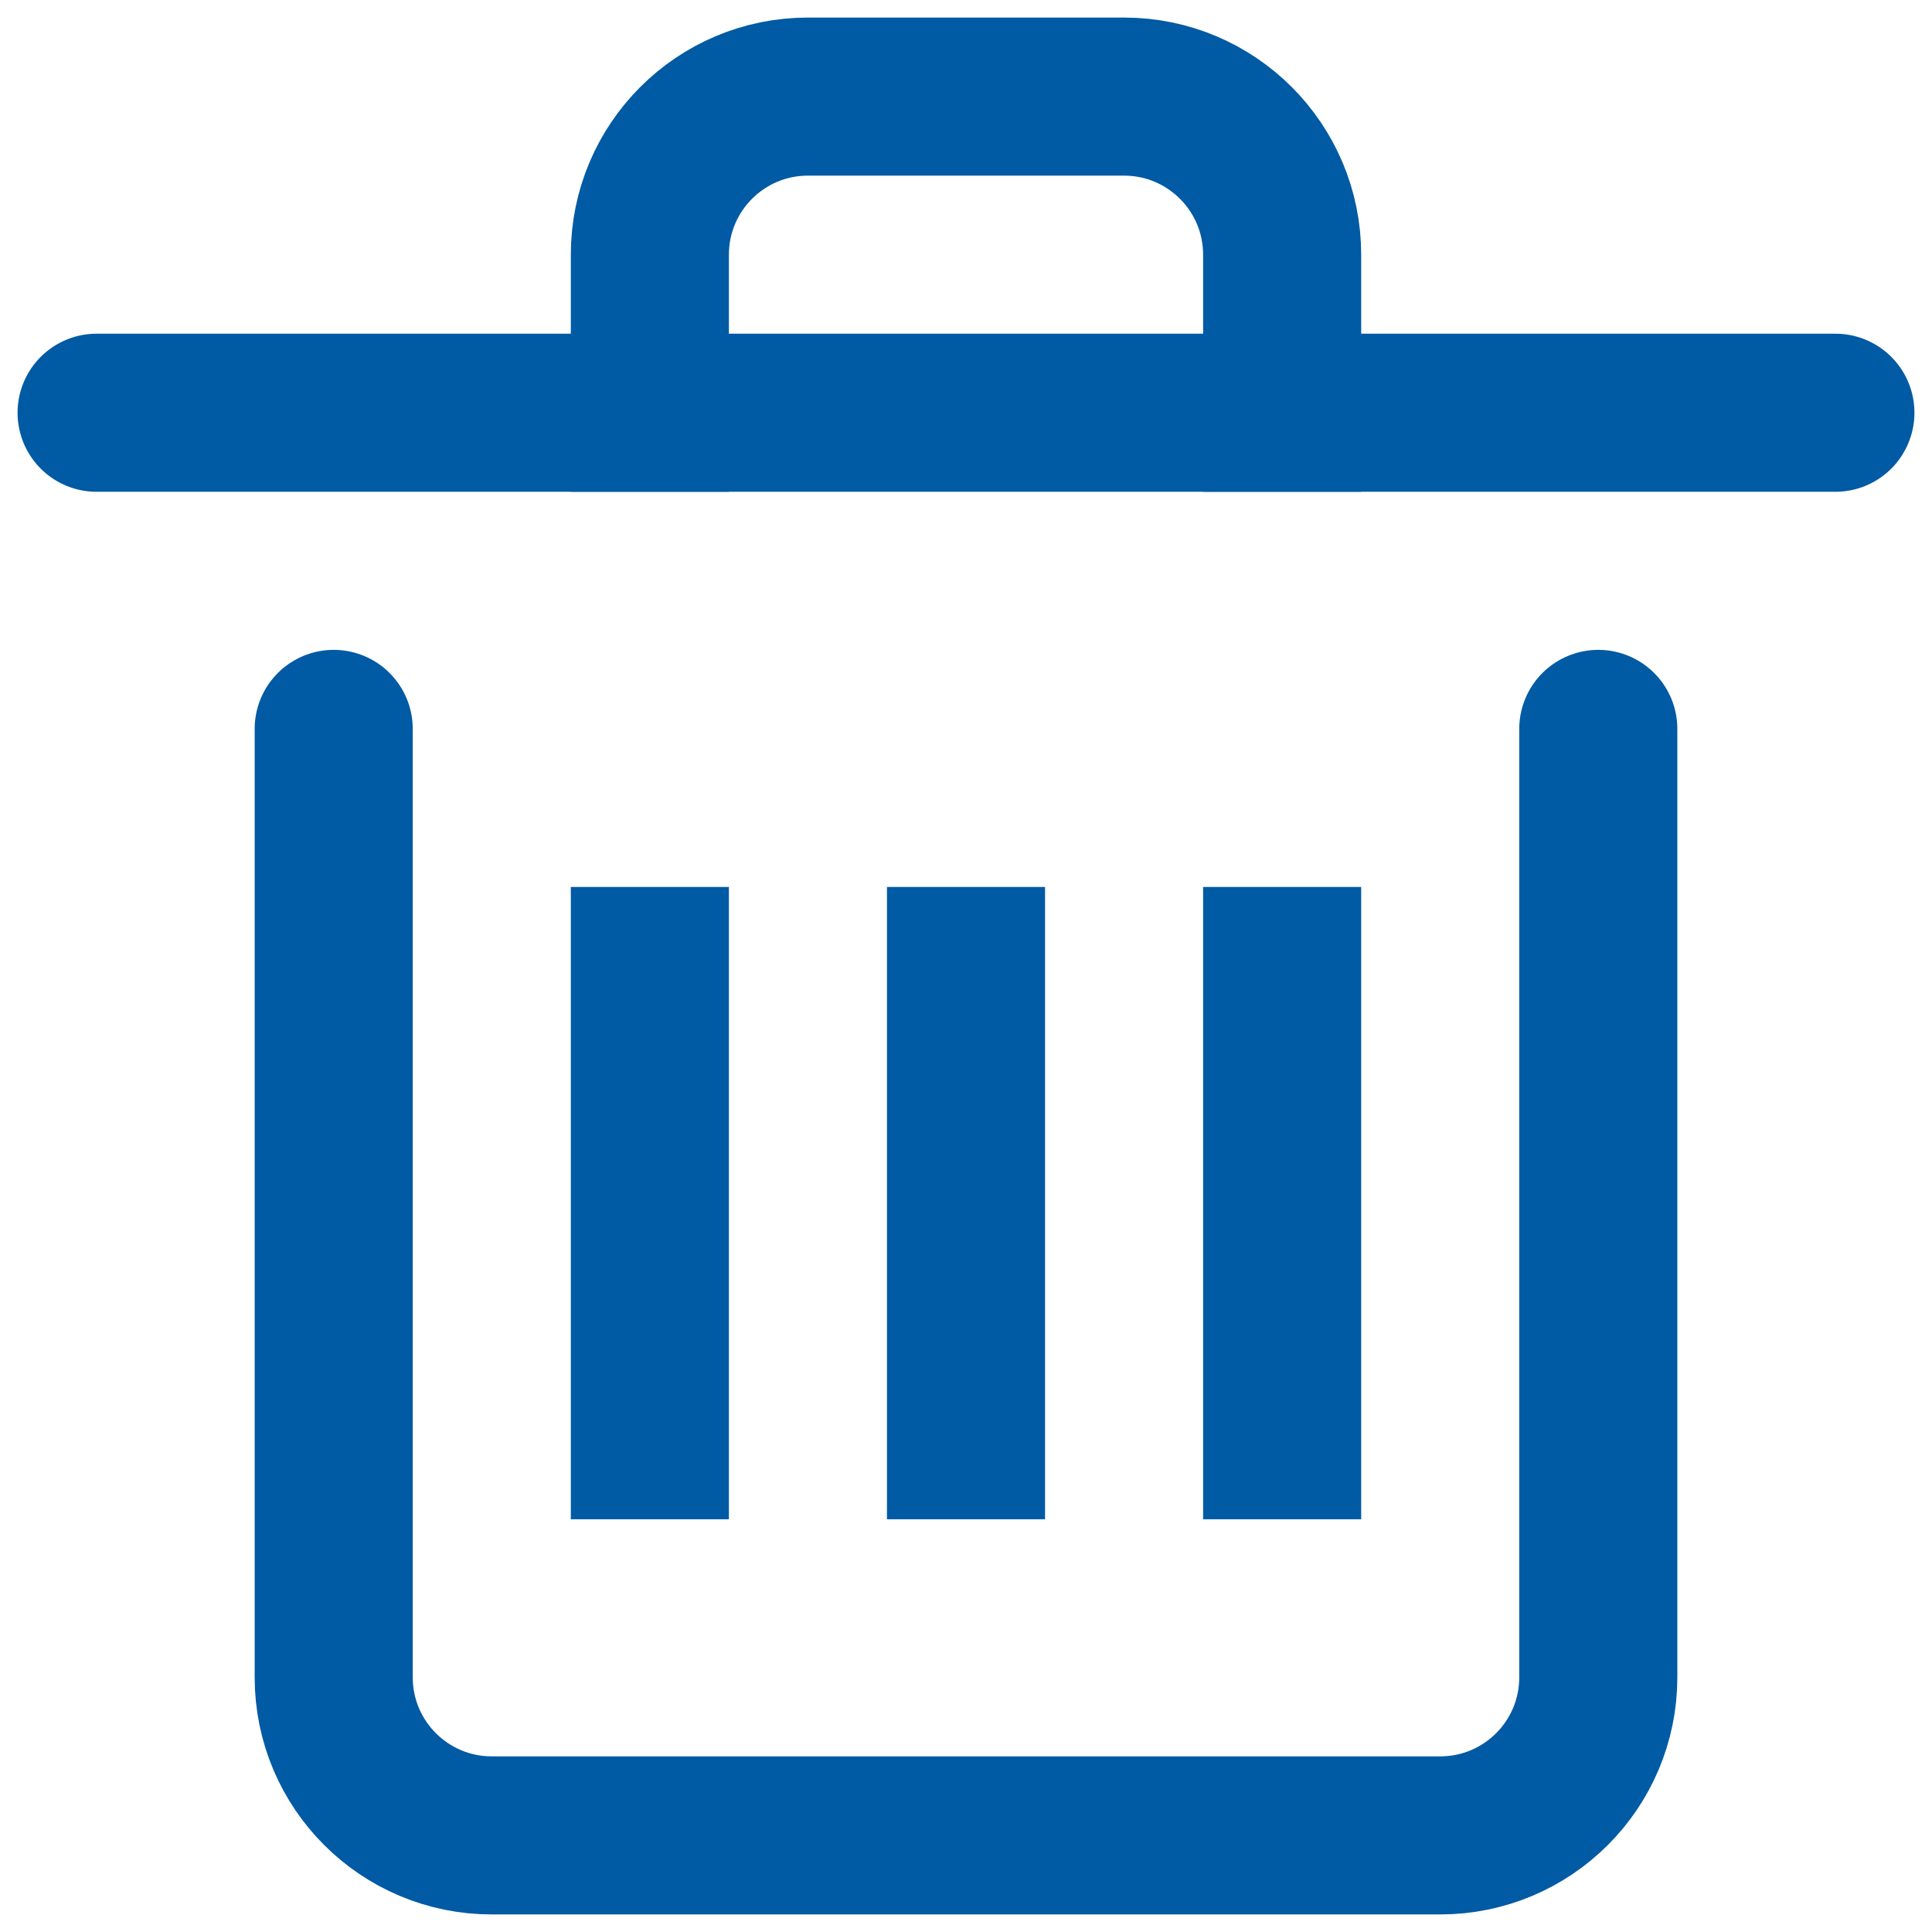
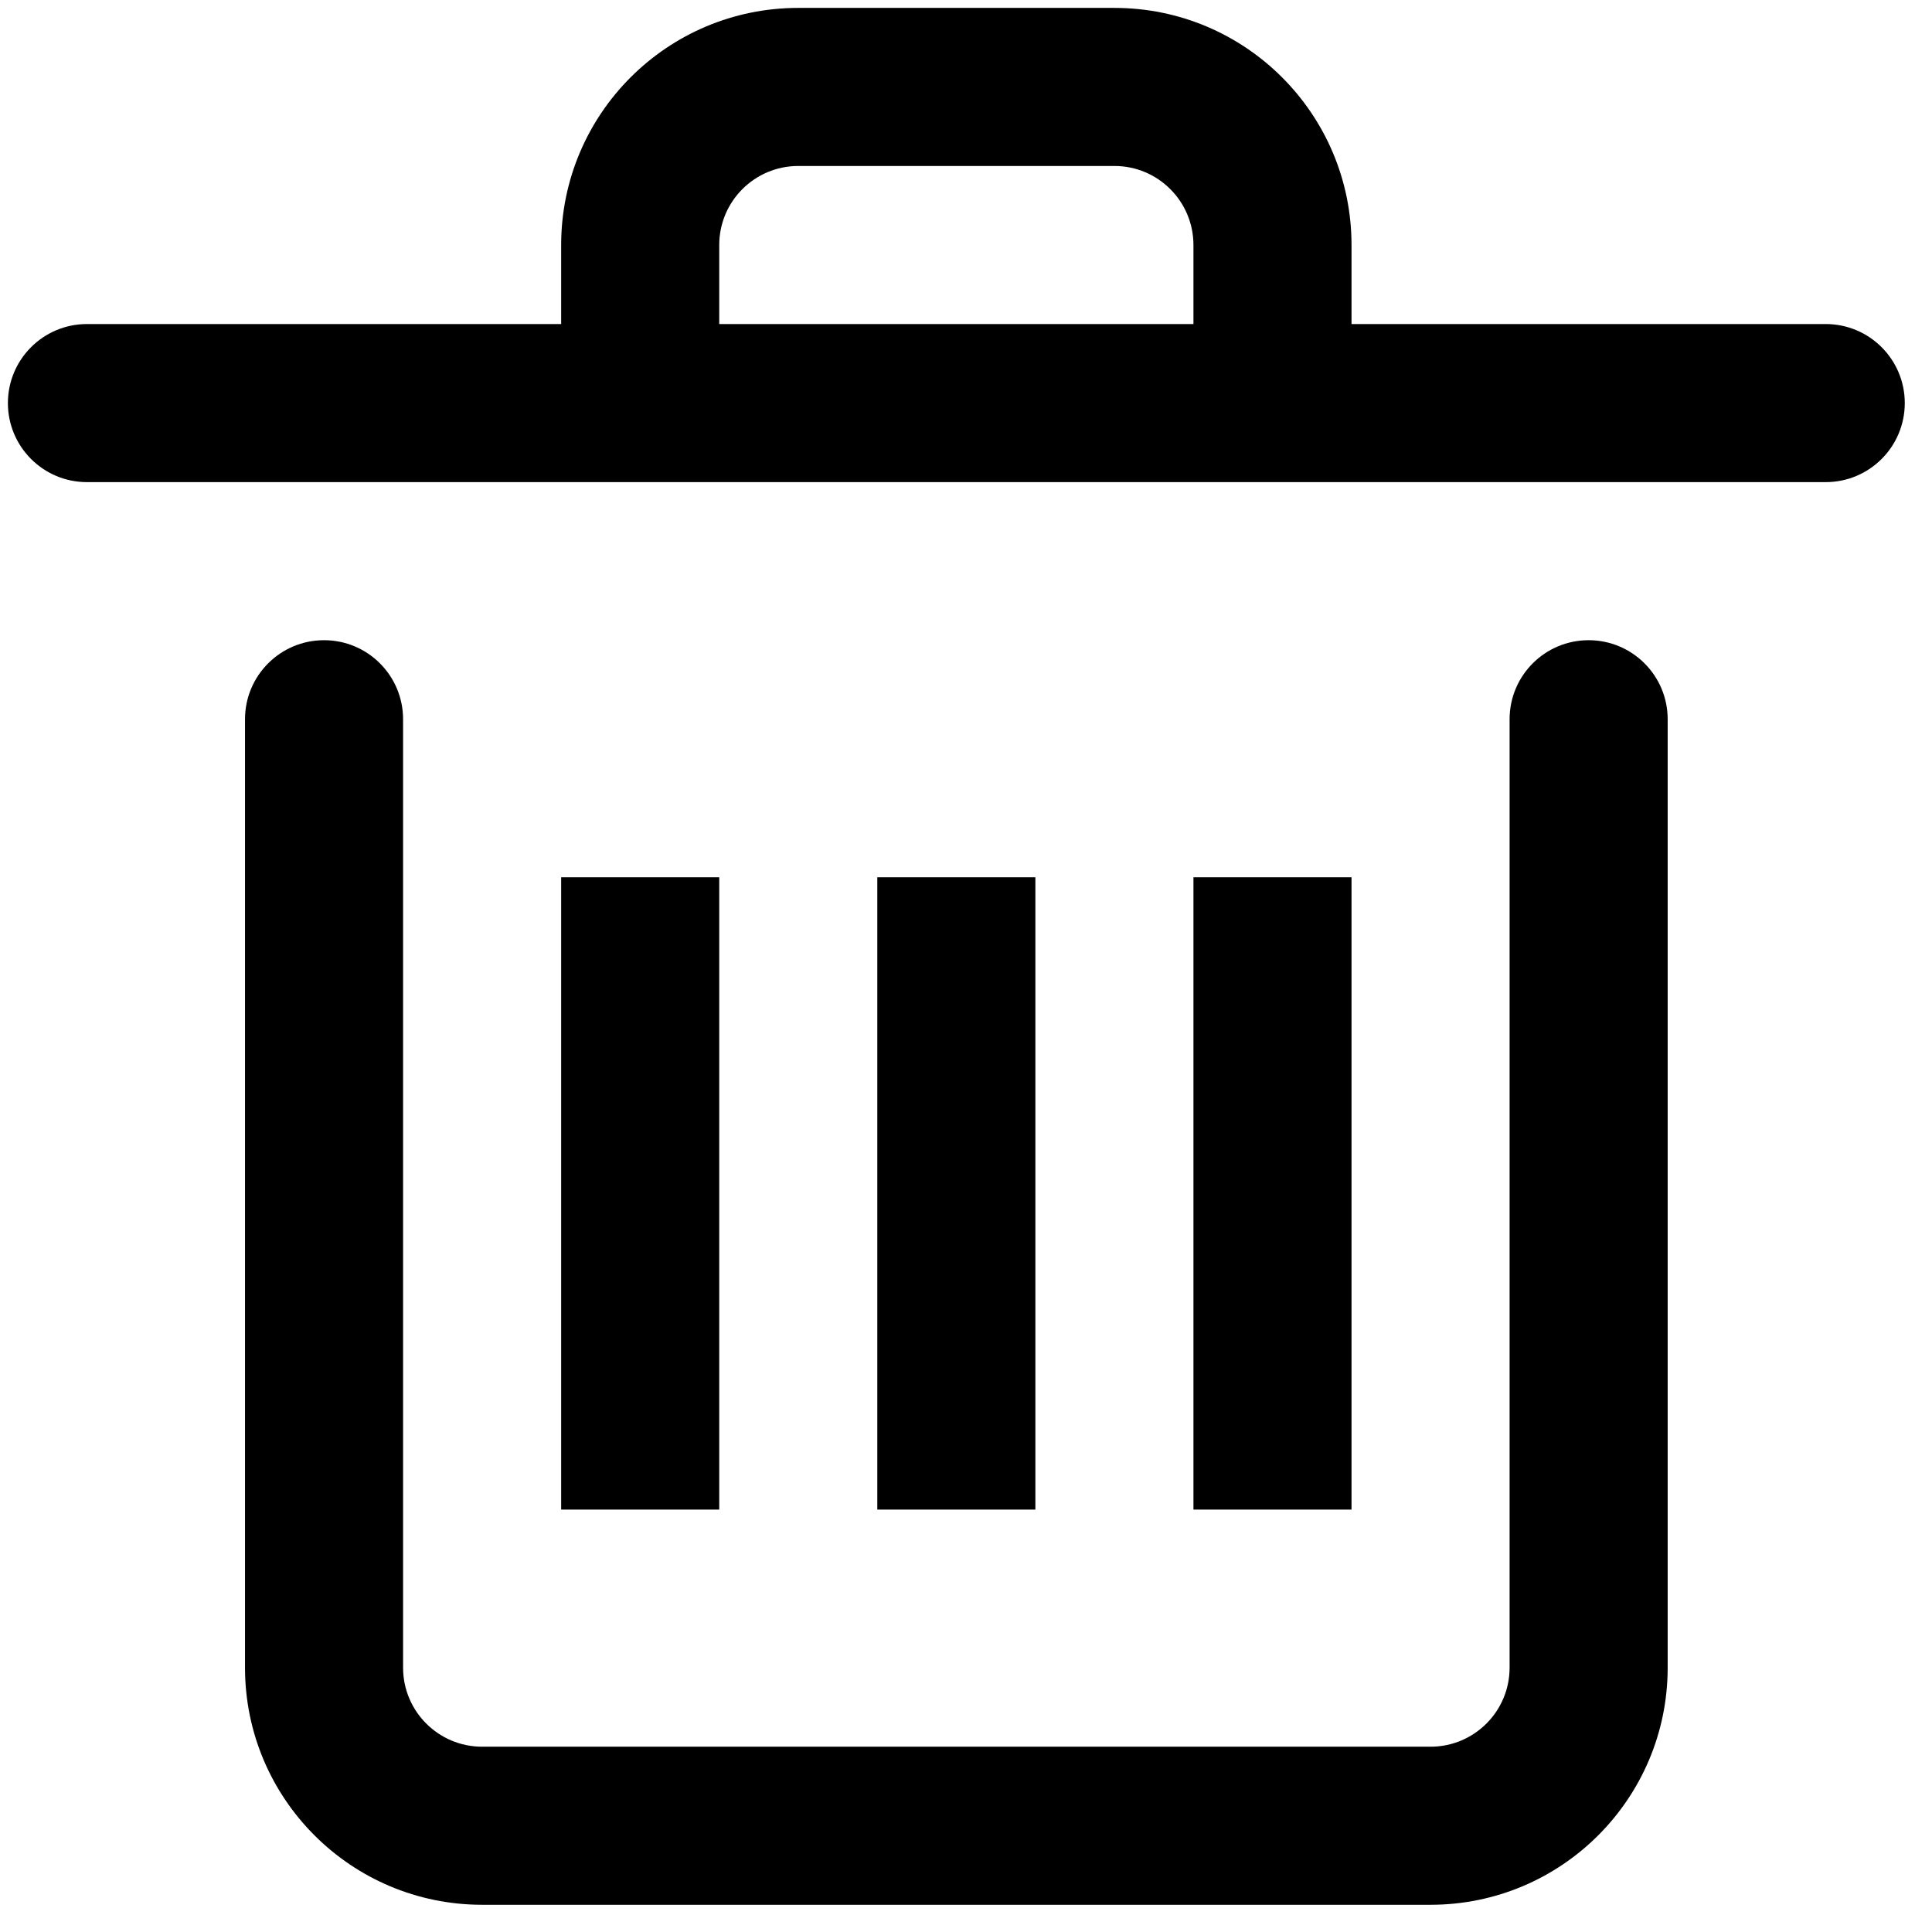
- <svg xmlns="http://www.w3.org/2000/svg" width="200" height="200" viewBox="0 0 200 200">
-   <g fill="none" fill-rule="evenodd" stroke="#005AA4" stroke-width="16.364" transform="translate(10 10)">
-     <path stroke-linecap="round" stroke-linejoin="round" d="M155.455,65.455 L155.455,163.636 C155.455,172.674 148.128,180 139.091,180 L40.909,180 C31.872,180 24.545,172.674 24.545,163.636 L24.545,65.455 M0,32.727 L180,32.727" />
-     <path stroke-linecap="square" d="M90,90 L90,139.091 M57.273,90 L57.273,139.091 M122.727,90 L122.727,139.091 M57.273,32.727 L57.273,16.364 C57.273,7.326 64.599,1.66014103e-15 73.636,0 L106.364,0 C115.401,6.36667091e-15 122.727,7.326 122.727,16.364 L122.727,32.727" />
-   </g>
+ <svg xmlns="http://www.w3.org/2000/svg" viewBox="0 0 200 200">
+   <path d="M156.273,74.455 C156.273,69.936 159.936,66.273 164.455,66.273 C168.973,66.273 172.637,69.936 172.637,74.455 L172.637,172.636 C172.637,186.193 161.647,197.182 148.091,197.182 L49.909,197.182 C36.353,197.182 25.363,186.193 25.363,172.636 L25.363,74.455 C25.363,69.936 29.027,66.273 33.545,66.273 C38.064,66.273 41.727,69.936 41.727,74.455 L41.727,172.636 C41.727,177.155 45.39,180.818 49.909,180.818 L148.091,180.818 C152.61,180.818 156.273,177.155 156.273,172.636 L156.273,74.455 Z M58.091,33.545 L58.091,25.364 C58.091,11.807 69.08,0.818 82.636,0.818 L115.364,0.818 C128.92,0.818 139.909,11.807 139.909,25.364 L139.909,33.545 L189,33.545 C193.519,33.545 197.182,37.208 197.182,41.727 C197.182,46.246 193.519,49.909 189,49.909 L9,49.909 C4.481,49.909 0.818,46.246 0.818,41.727 C0.818,37.208 4.481,33.545 9,33.545 L58.091,33.545 Z M74.455,33.545 L123.545,33.545 L123.545,25.364 C123.545,20.845 119.882,17.182 115.364,17.182 L82.636,17.182 C78.118,17.182 74.455,20.845 74.455,25.364 L74.455,33.545 Z M90.818,90.818 L107.182,90.818 L107.182,156.273 L90.818,156.273 L90.818,90.818 Z M58.091,90.818 L74.455,90.818 L74.455,156.273 L58.091,156.273 L58.091,90.818 Z M123.545,90.818 L139.909,90.818 L139.909,156.273 L123.545,156.273 L123.545,90.818 Z" />
</svg>
